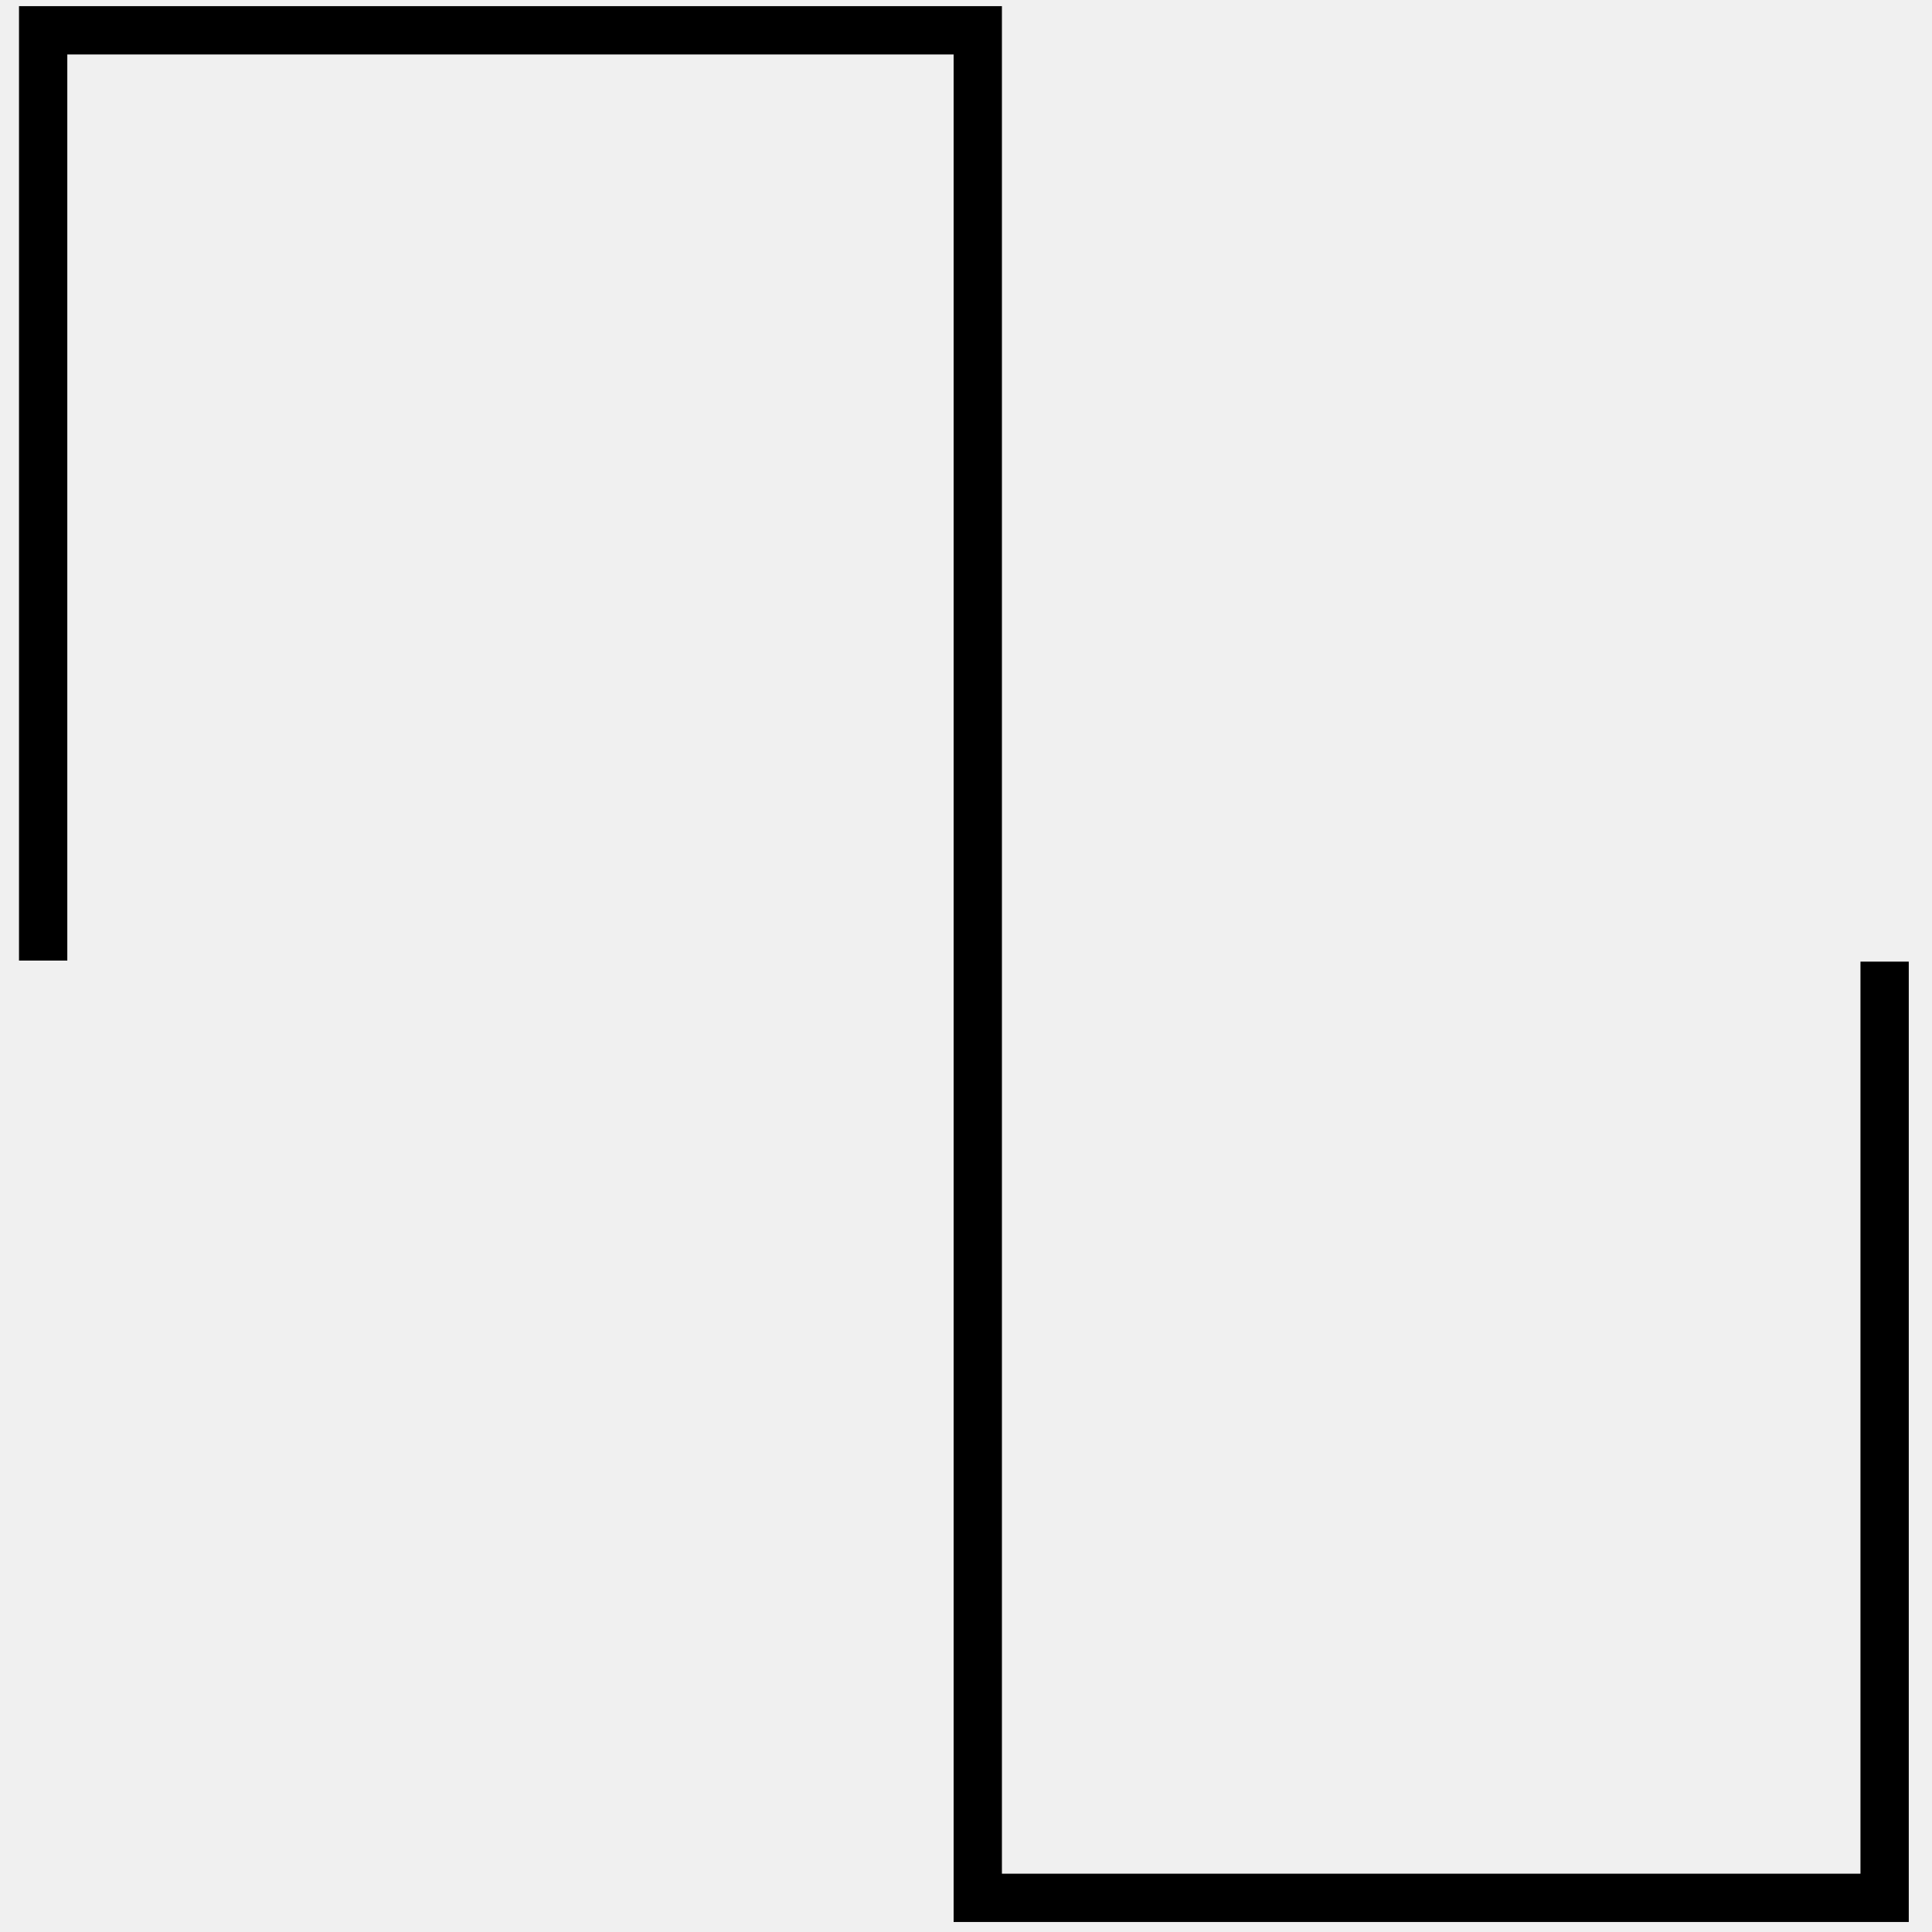
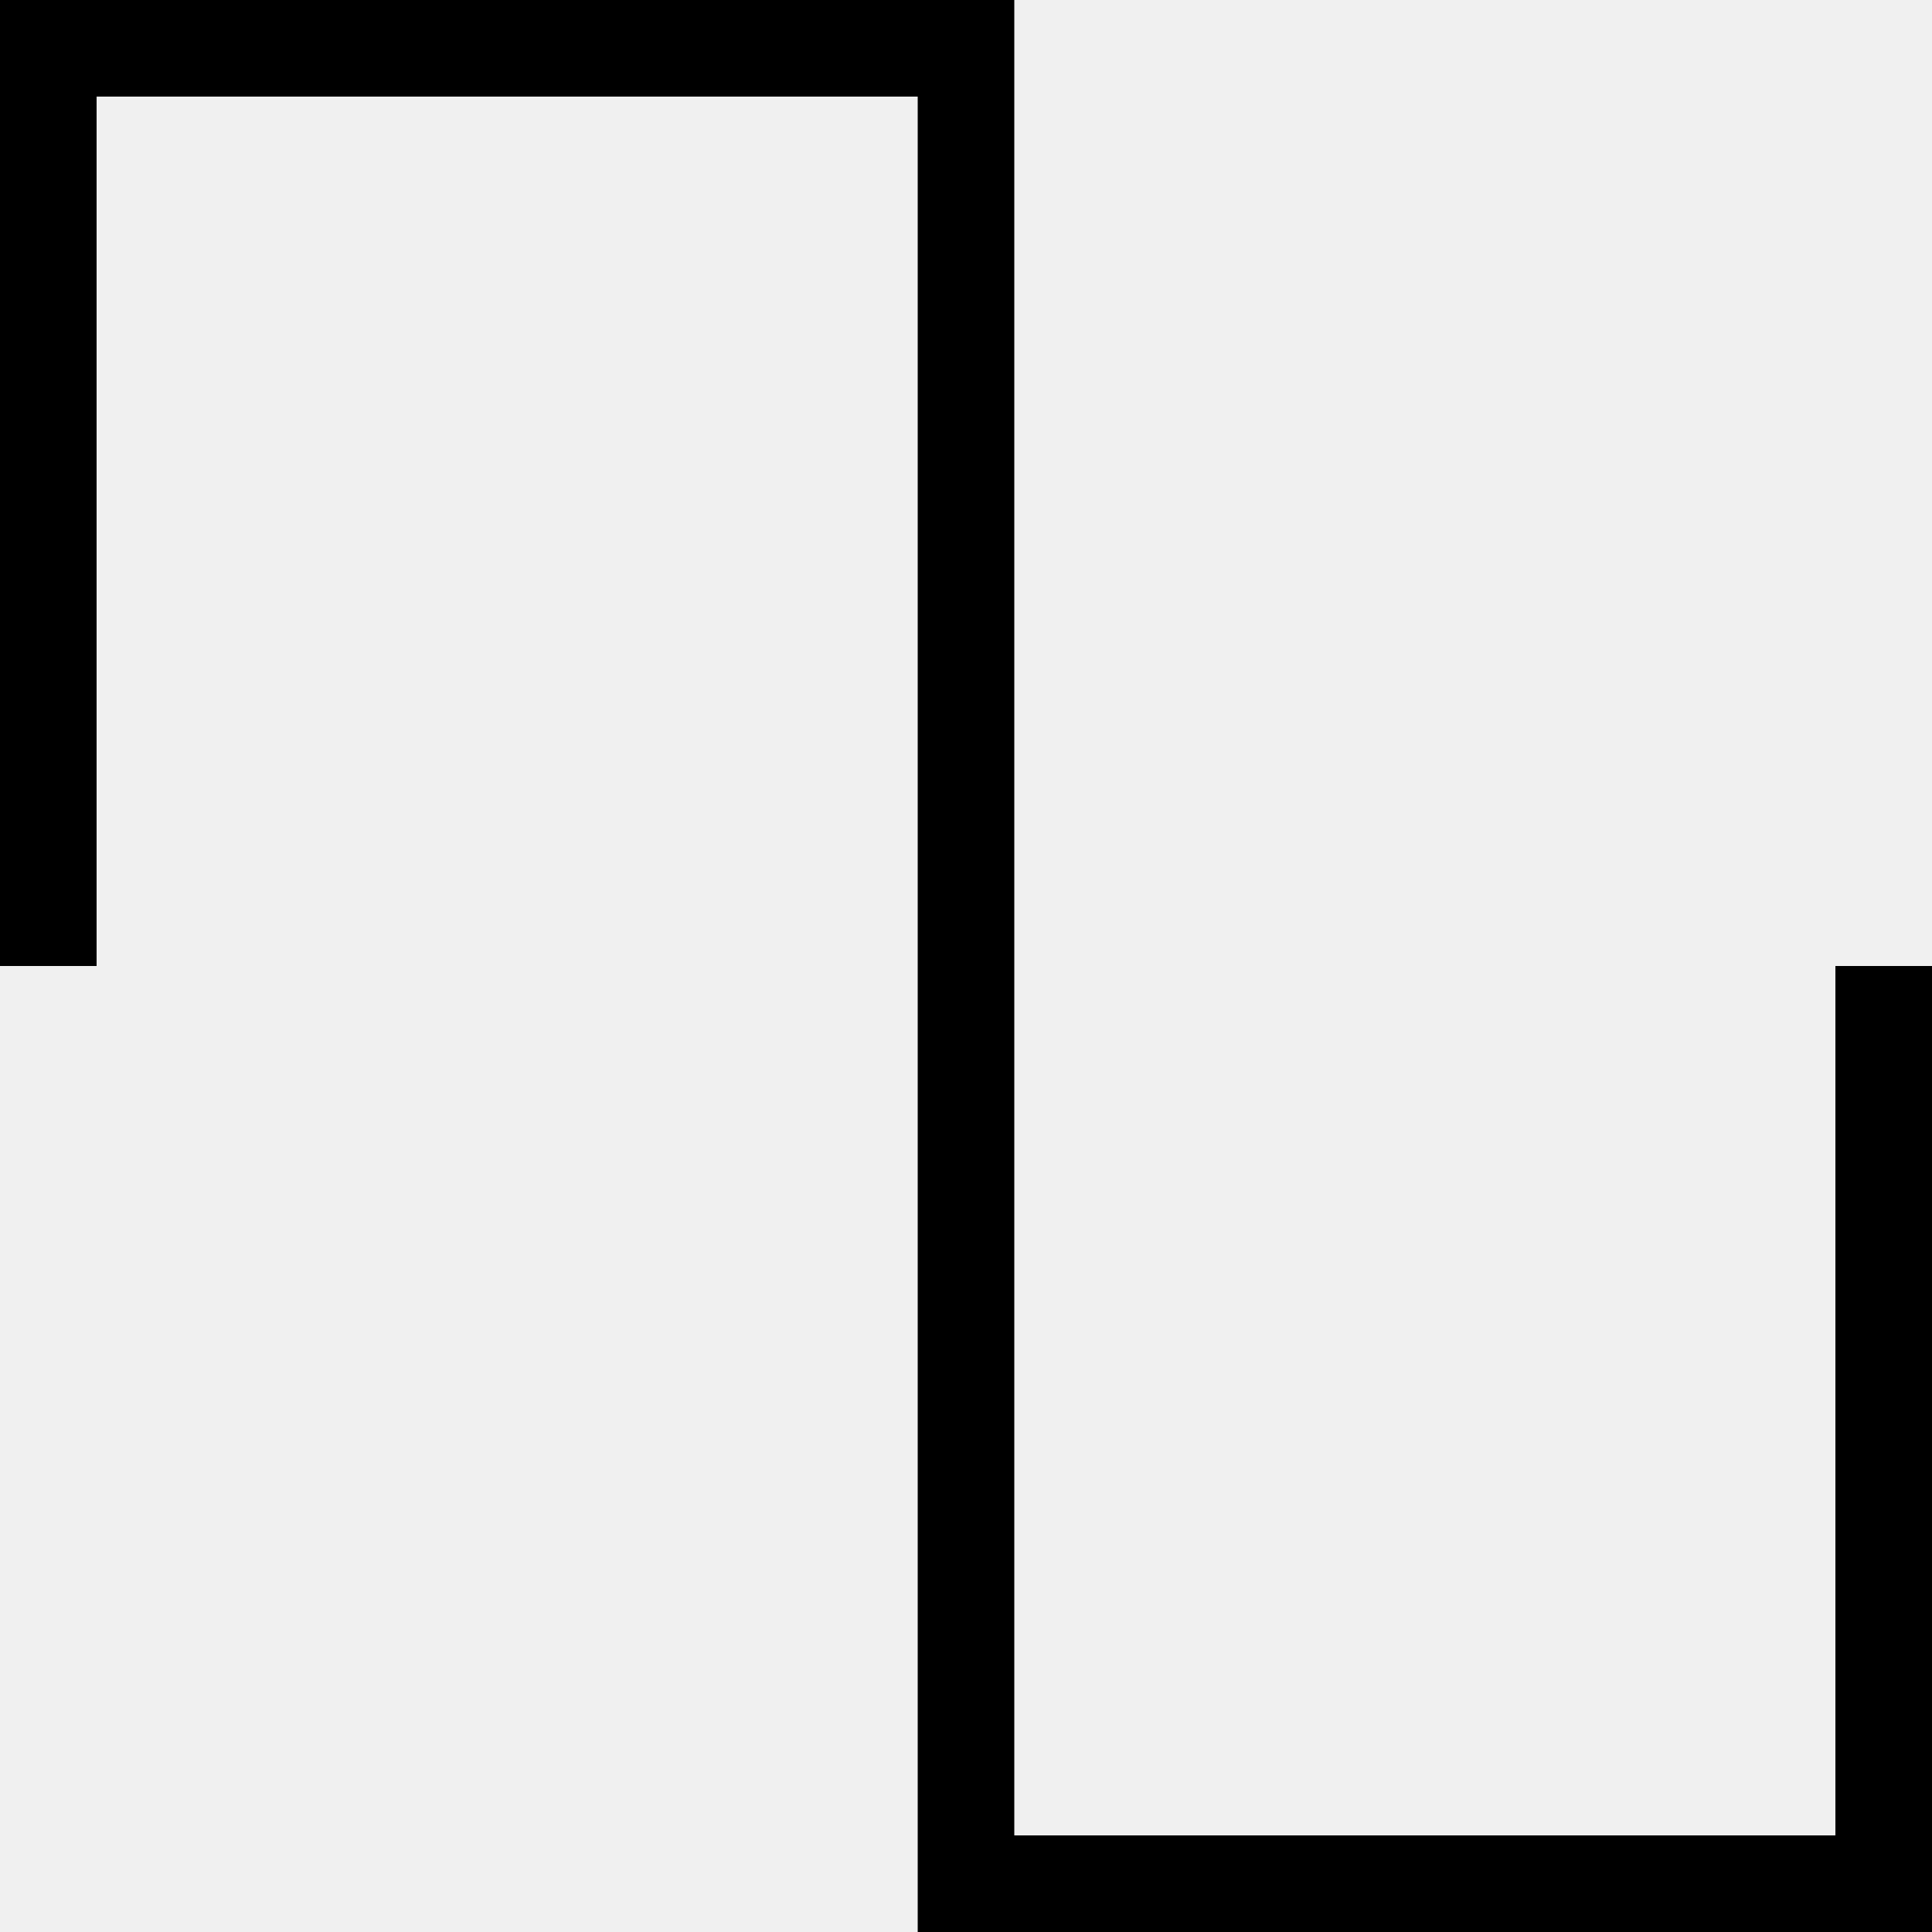
- <svg xmlns="http://www.w3.org/2000/svg" id="master-artboard" viewBox="0 0 400 400" version="1.1" x="0px" y="0px" style="enable-background:new 0 0 1400 980;" width="400px" height="400px">
-   <rect id="ee-background" x="0" y="0" width="400" height="400" style="fill: white; fill-opacity: 0; pointer-events: none;" />
-   <path d="M 8.266 200.545 L 8.266 7.94 L 201.769 7.94 L 201.769 394.597 L 389.523 394.597 L 389.523 200.763" style="fill: rgb(0, 0, 0); fill-opacity: 0; stroke: rgb(0, 0, 0); stroke-opacity: 1; stroke-width: 10; paint-order: stroke;" transform="matrix(1, 0, 0, 1, 0.6678025, -1.667807)" />
+ <svg xmlns="http://www.w3.org/2000/svg" id="master-artboard" viewBox="0 0 400 400" version="1.1" x="0px" y="0px" width="400px" height="400px">
+   <path d="M 10 200 V 10 L 200 10 L 200 390 L 390 390 L 390 200" style="fill: rgb(0, 0, 0); fill-opacity: 0; stroke: rgb(0, 0, 0); stroke-opacity: 1; stroke-width: 20; paint-order: stroke;" />
</svg>
